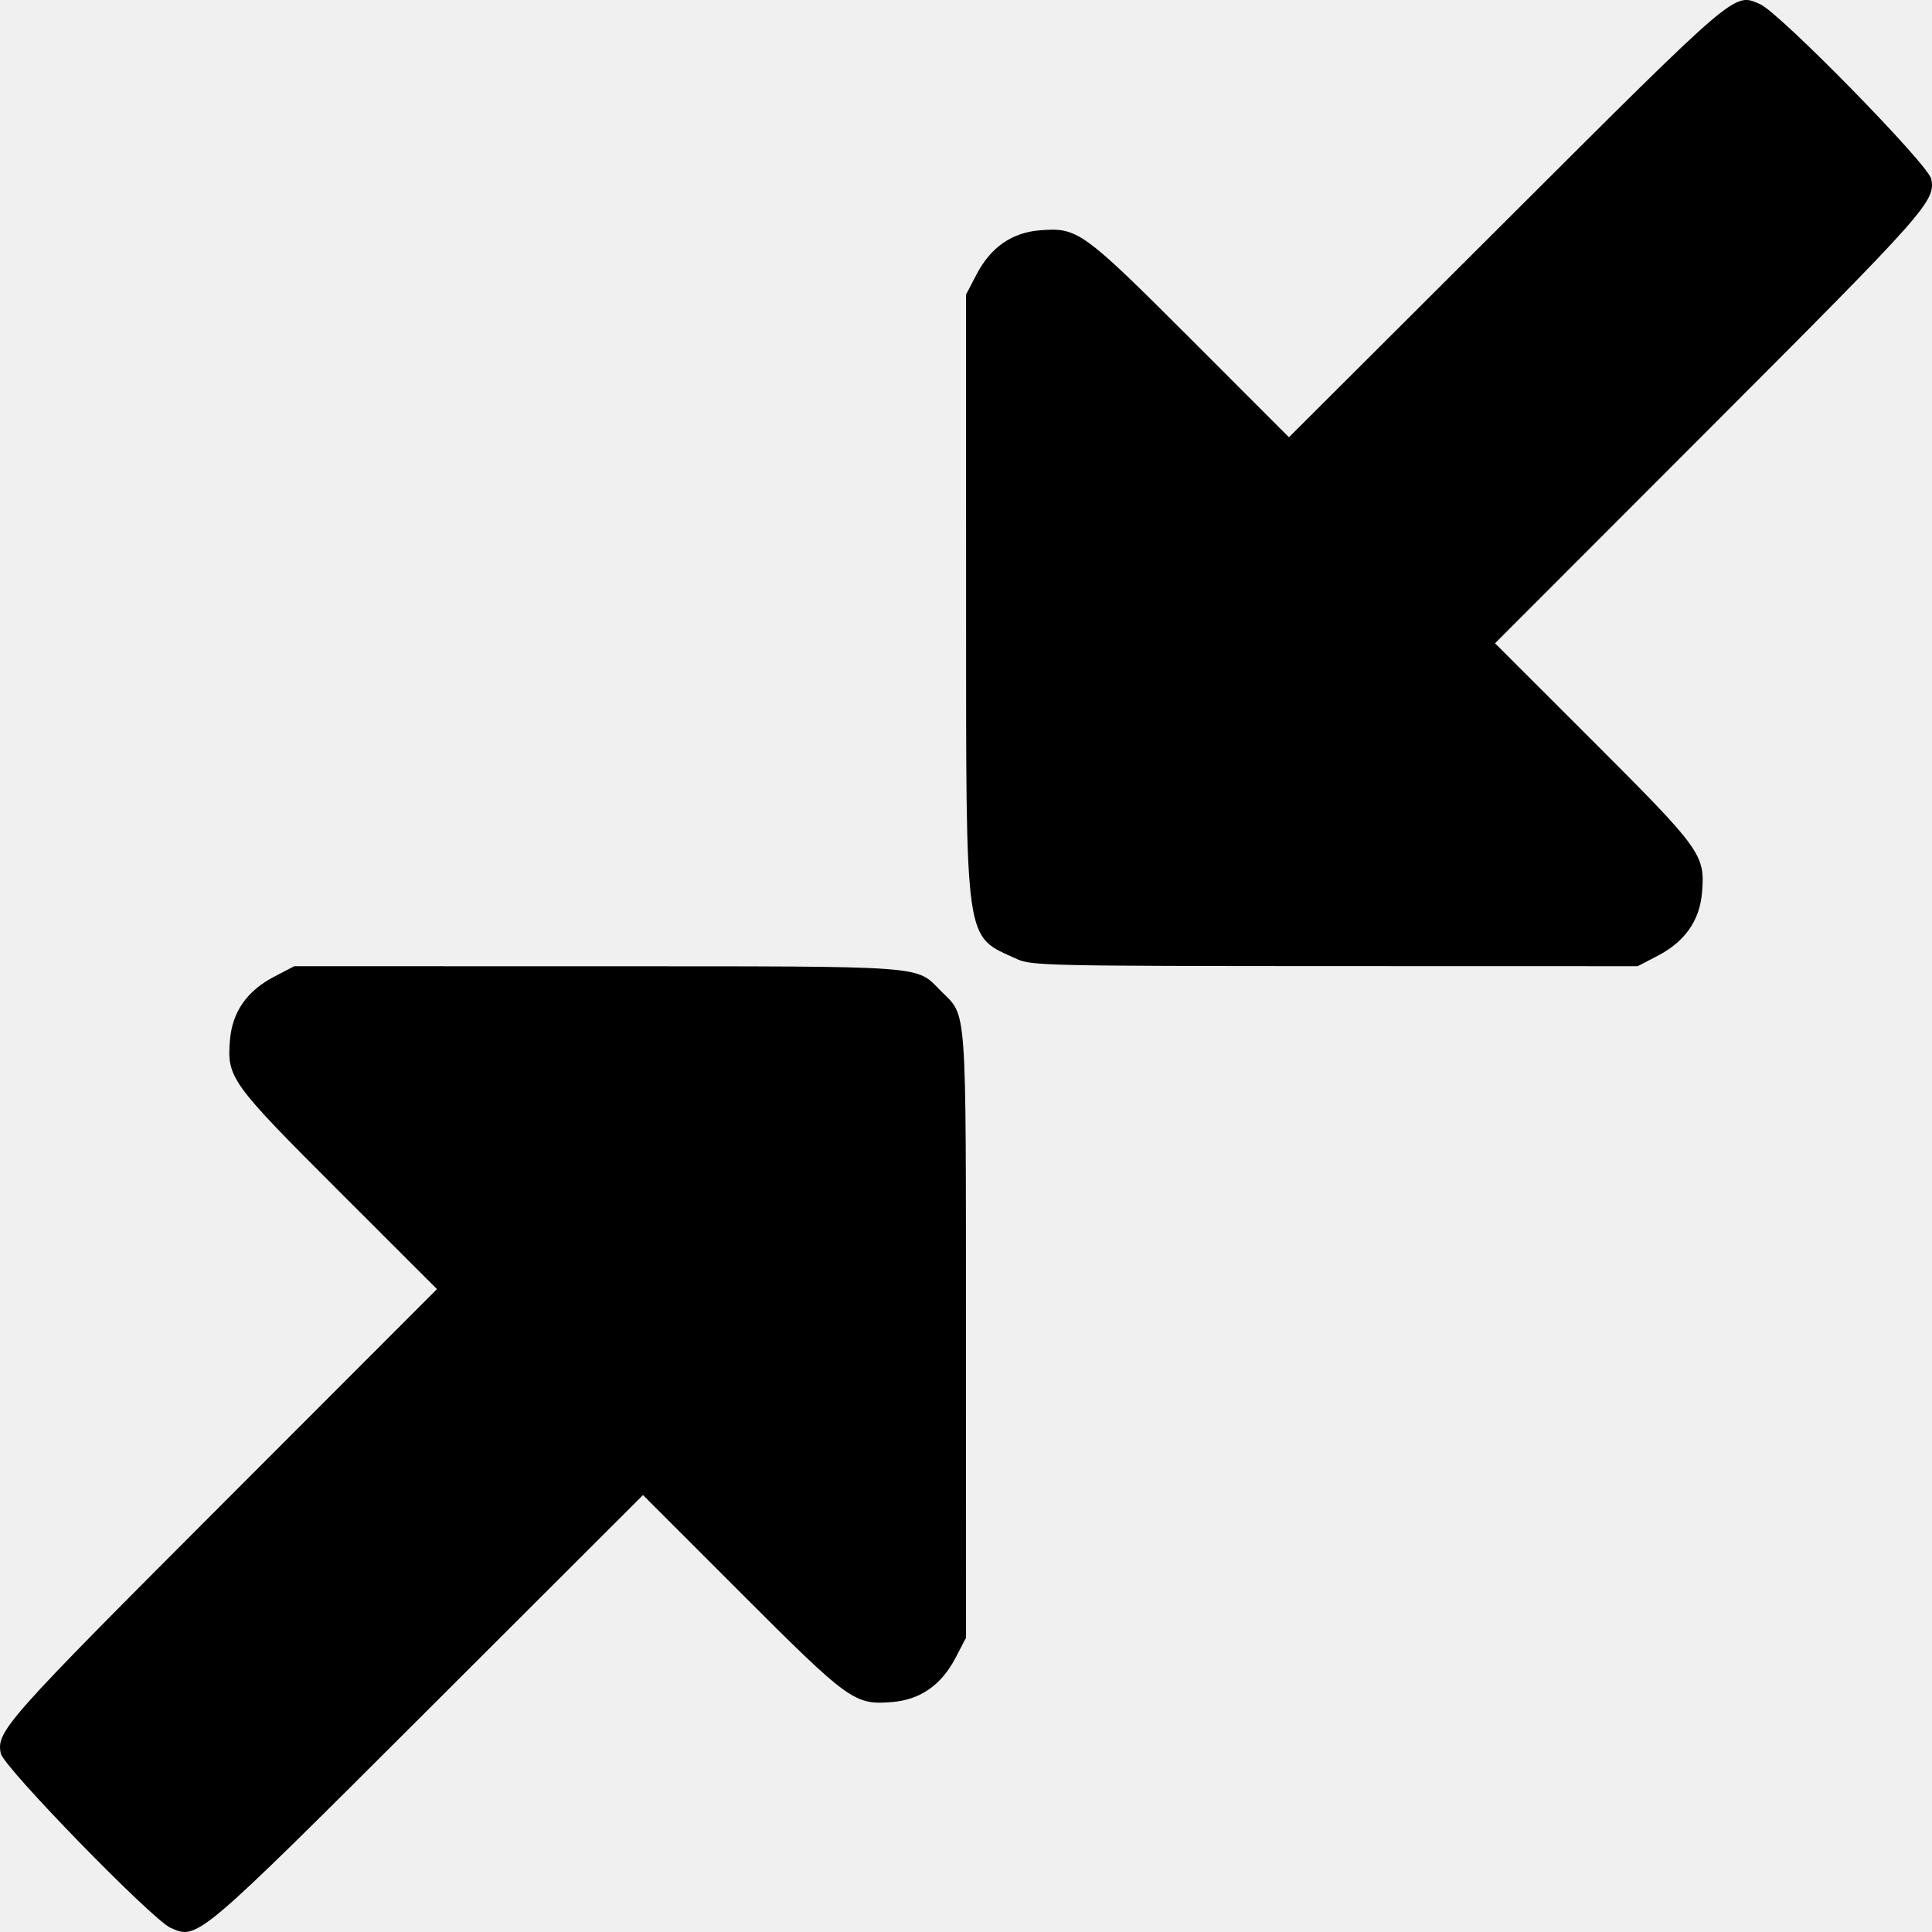
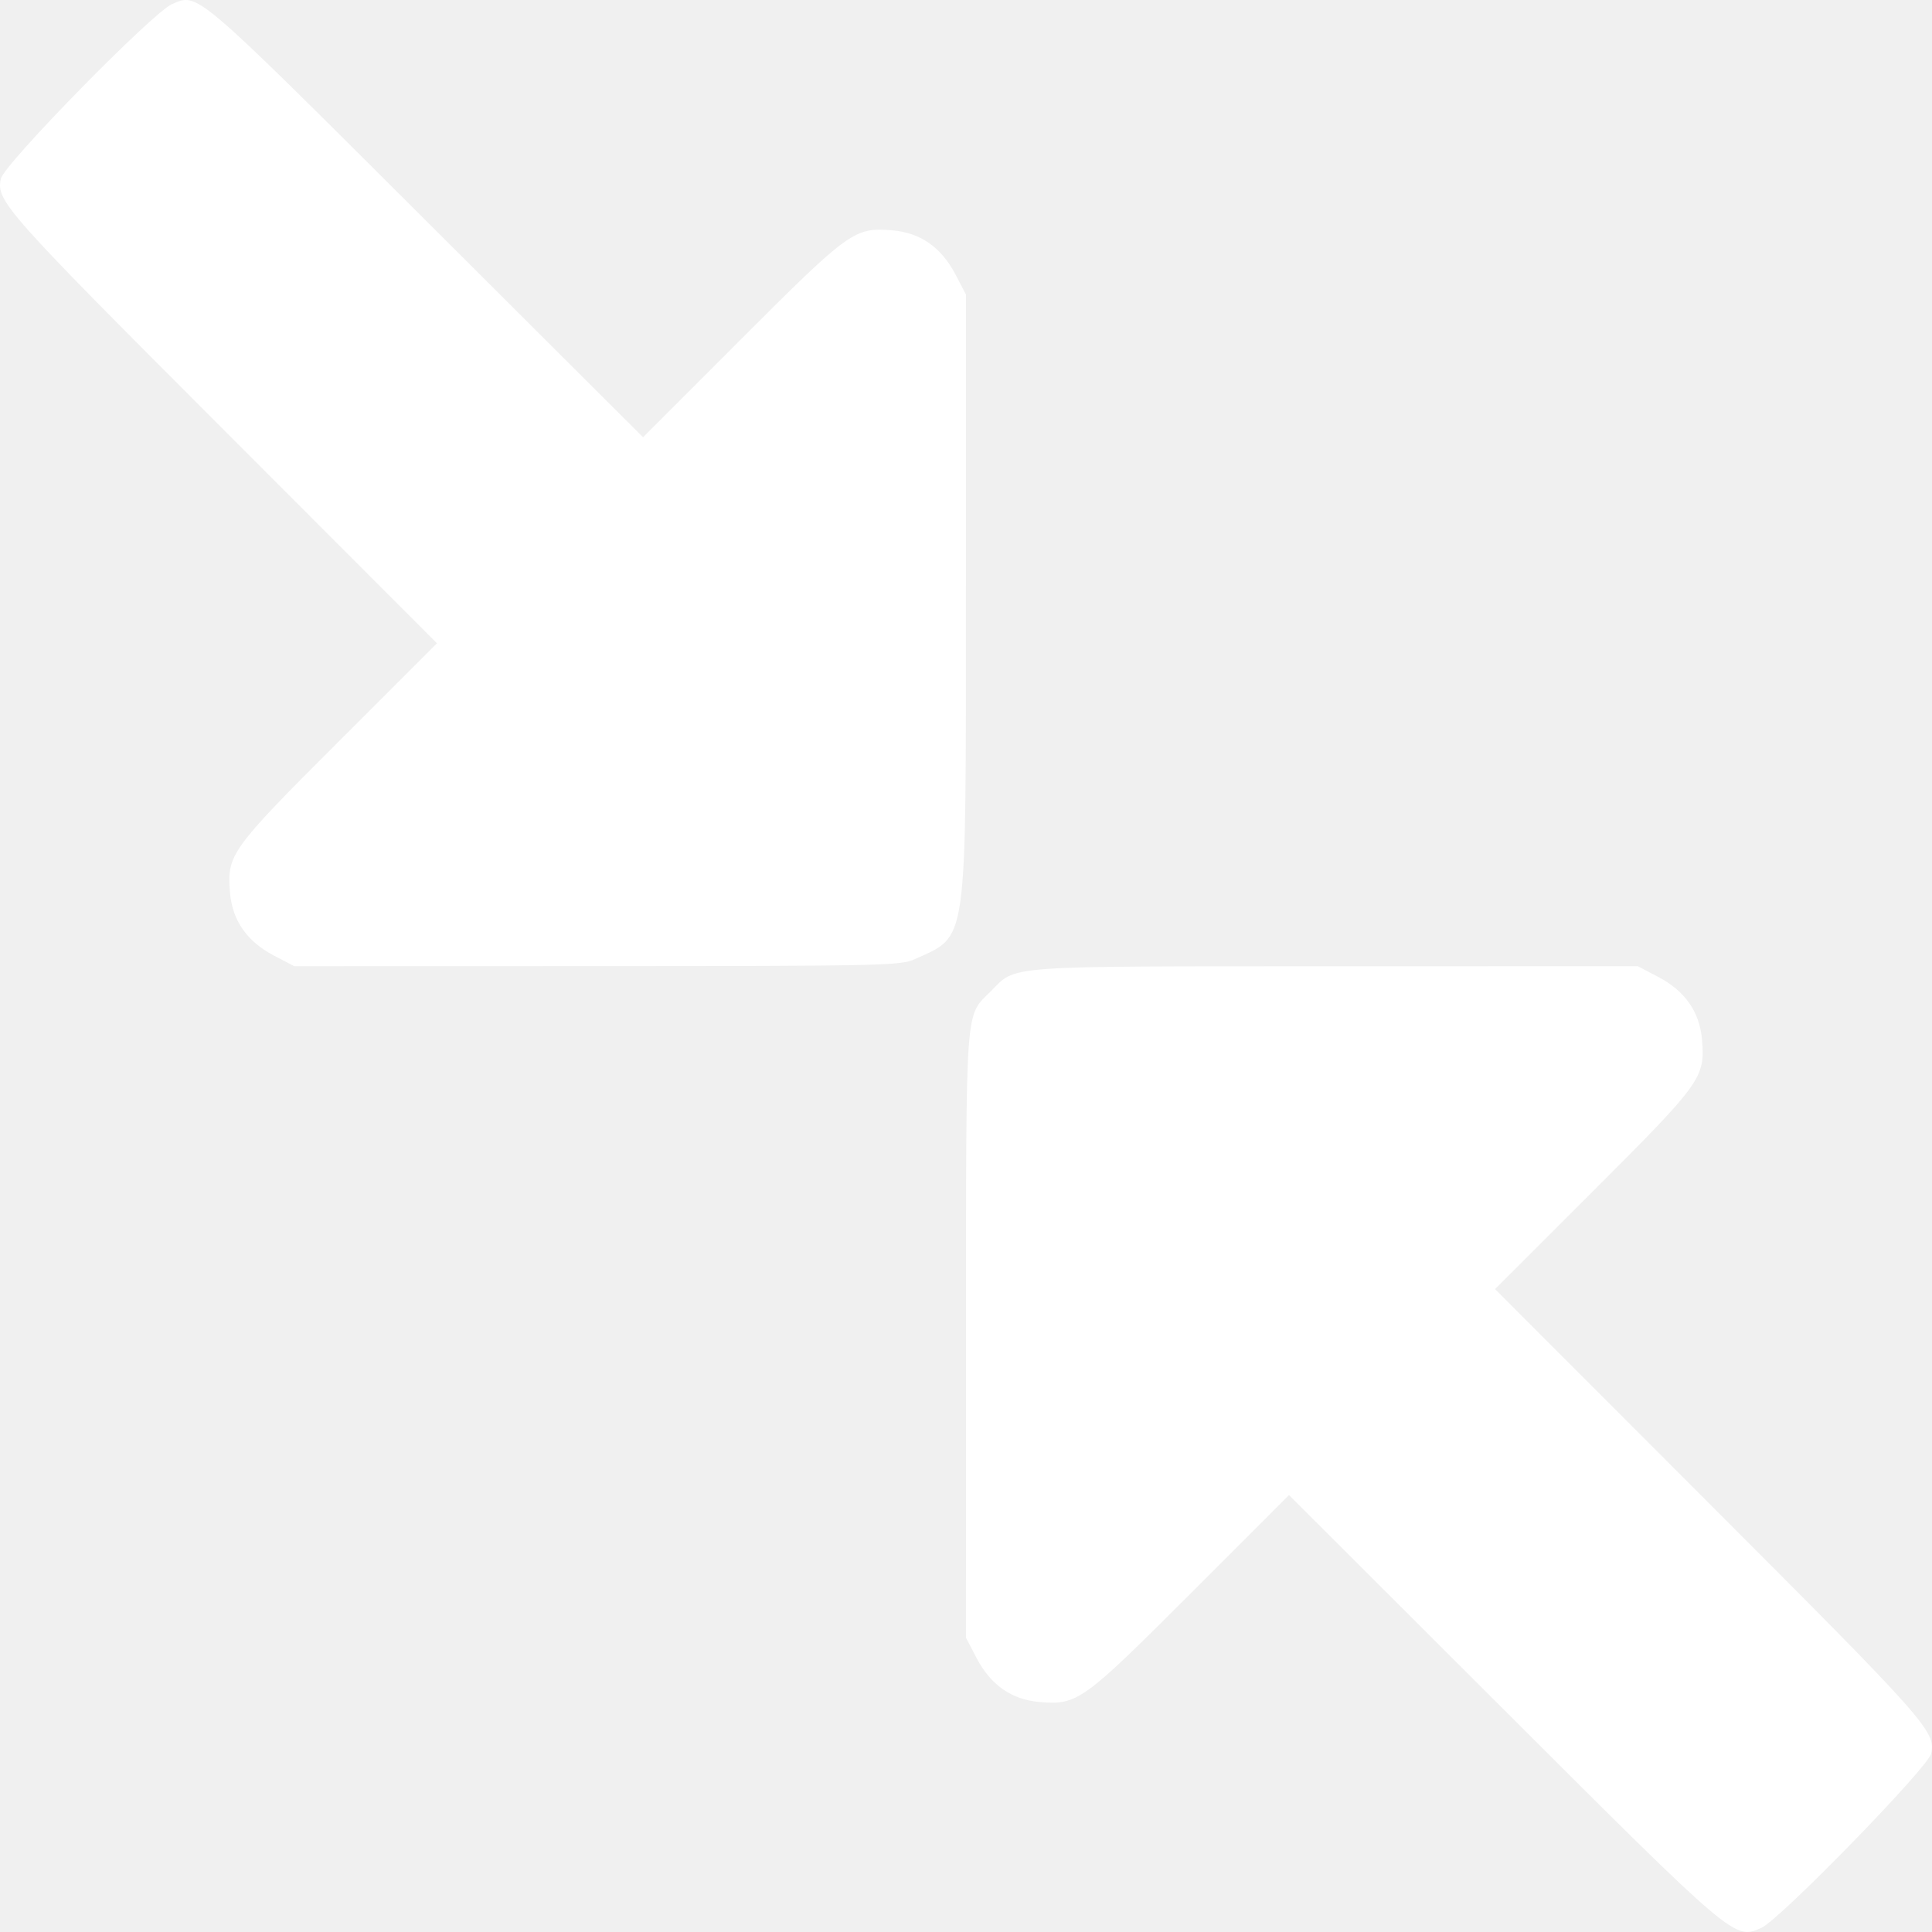
<svg xmlns="http://www.w3.org/2000/svg" width="50" height="50" viewBox="0 0 50 50" version="1.1" id="svg4452" xml:space="preserve">
  <defs id="defs4449" />
  <g id="layer1">
-     <path style="fill:#000000;stroke-width:0.098" d="m 4.415,49.893 c -0.483,-0.218 -4.319,-4.157 -4.394,-4.511 -0.121,-0.572 0.108,-0.83 5.719,-6.446 l 5.569,-5.574 -2.543,-2.541 c -2.802,-2.8 -2.896,-2.929 -2.814,-3.911 0.06,-0.722 0.44,-1.266 1.141,-1.632 l 0.523,-0.273 7.837,0.002 c 8.693,0.002 8.227,-0.031 8.902,0.644 0.675,0.675 0.642,0.208 0.644,8.899 l 0.002,7.834 -0.273,0.523 c -0.366,0.701 -0.911,1.081 -1.633,1.141 -0.982,0.081 -1.111,-0.012 -3.912,-2.813 l -2.542,-2.543 -5.575,5.567 c -5.965,5.957 -5.954,5.947 -6.651,5.633 z m 21.905,-25.072 c -1.373,-0.63 -1.316,-0.219 -1.318,-9.362 l -0.002,-7.834 0.273,-0.523 c 0.366,-0.701 0.911,-1.081 1.633,-1.141 0.981,-0.081 1.111,0.012 3.911,2.813 l 2.541,2.542 5.624,-5.611 c 6.019,-6.005 5.887,-5.892 6.568,-5.598 0.5,0.216 4.35,4.145 4.429,4.521 0.121,0.572 -0.108,0.83 -5.719,6.446 l -5.569,5.574 2.543,2.541 c 2.802,2.8 2.896,2.929 2.814,3.911 -0.06,0.722 -0.44,1.266 -1.141,1.632 l -0.523,0.273 -7.837,-0.002 c -7.392,-0.002 -7.859,-0.012 -8.228,-0.182 z" id="path3" />
+     <path style="fill:#ffffff;stroke-width:0.098" d="m 45.585,49.893 c 0.483,-0.218 4.319,-4.157 4.394,-4.511 0.121,-0.572 -0.108,-0.83 -5.719,-6.446 l -5.569,-5.574 2.543,-2.541 c 2.802,-2.8 2.896,-2.929 2.814,-3.911 -0.06,-0.722 -0.44,-1.266 -1.141,-1.632 l -0.523,-0.273 -7.837,0.002 c -8.693,0.002 -8.227,-0.031 -8.902,0.644 -0.675,0.675 -0.642,0.208 -0.644,8.899 l -0.002,7.834 0.273,0.523 c 0.366,0.701 0.911,1.081 1.633,1.141 0.982,0.081 1.111,-0.012 3.912,-2.813 l 2.542,-2.543 5.575,5.567 c 5.965,5.957 5.954,5.947 6.651,5.633 z m -21.905,-25.072 c 1.373,-0.63 1.316,-0.219 1.318,-9.362 l 0.002,-7.834 -0.273,-0.523 c -0.366,-0.701 -0.911,-1.081 -1.633,-1.141 -0.981,-0.081 -1.111,0.012 -3.911,2.813 l -2.541,2.542 -5.624,-5.611 c -6.019,-6.005 -5.887,-5.892 -6.568,-5.598 -0.5,0.216 -4.35,4.145 -4.429,4.521 -0.121,0.572 0.108,0.83 5.719,6.446 l 5.569,5.574 -2.543,2.541 c -2.802,2.8 -2.896,2.929 -2.814,3.911 0.06,0.722 0.44,1.266 1.141,1.632 l 0.523,0.273 7.837,-0.002 c 7.392,-0.002 7.859,-0.012 8.228,-0.182 z" id="path3" />
  </g>
</svg>
